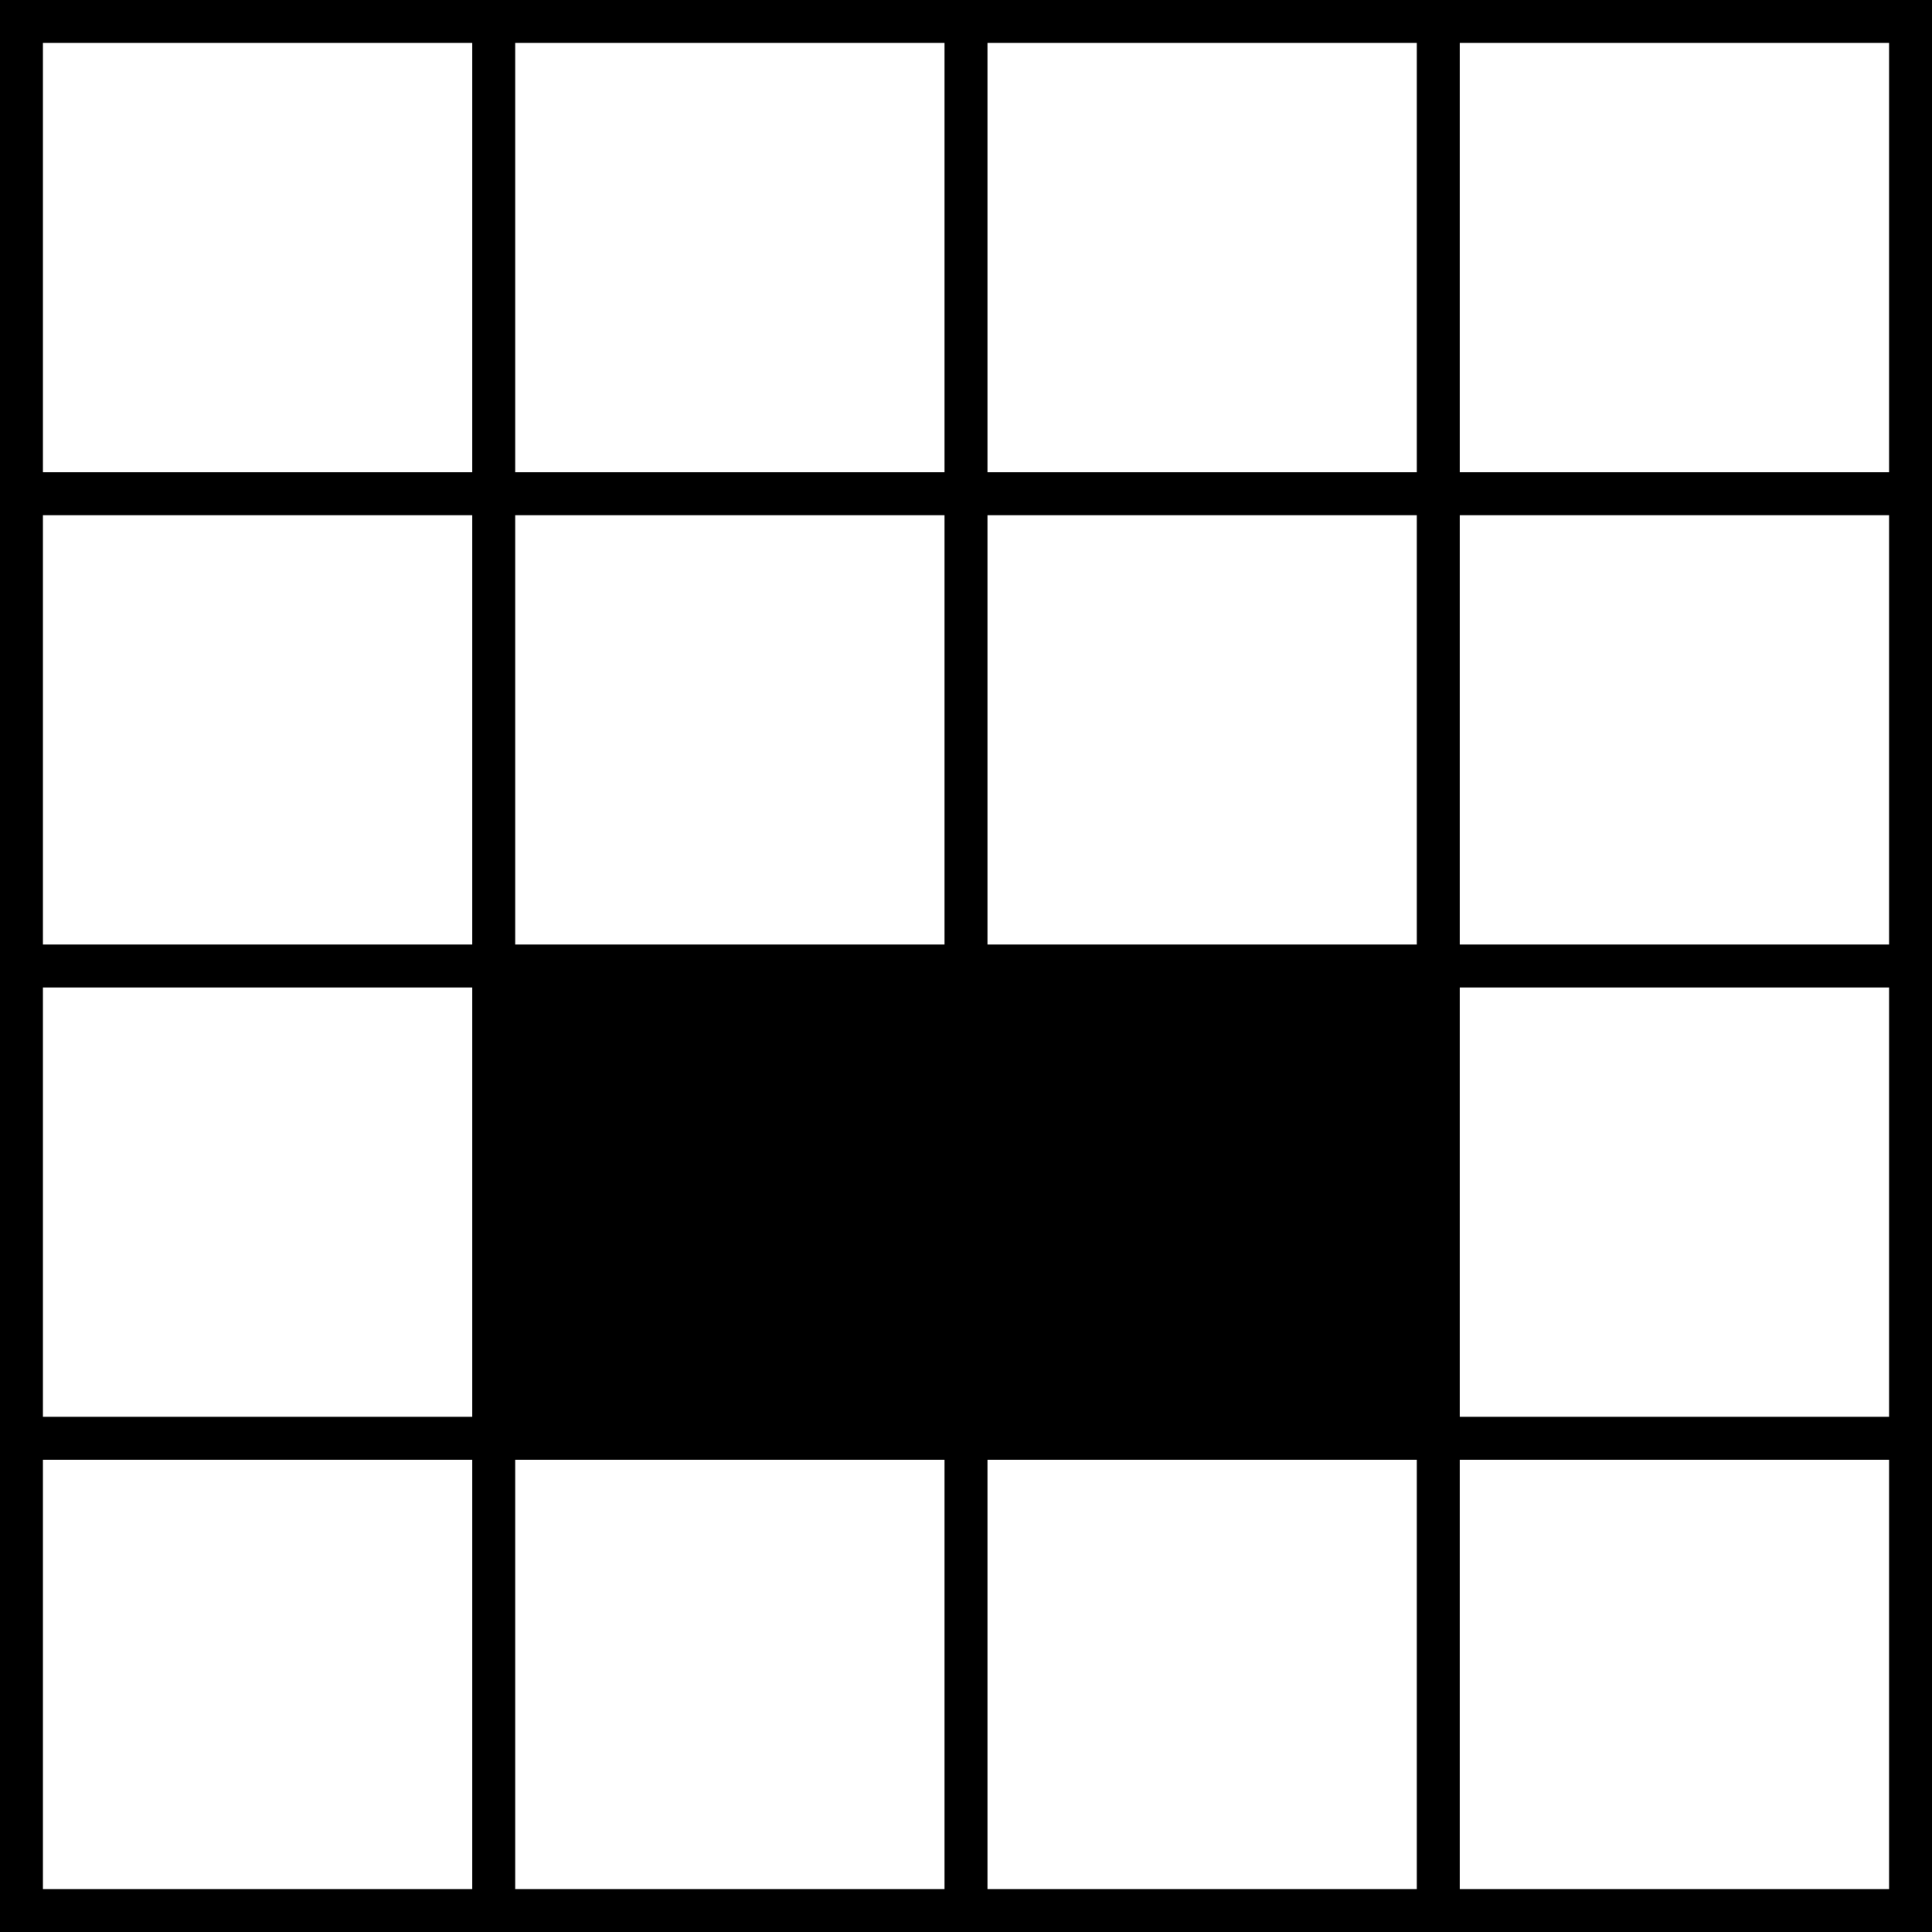
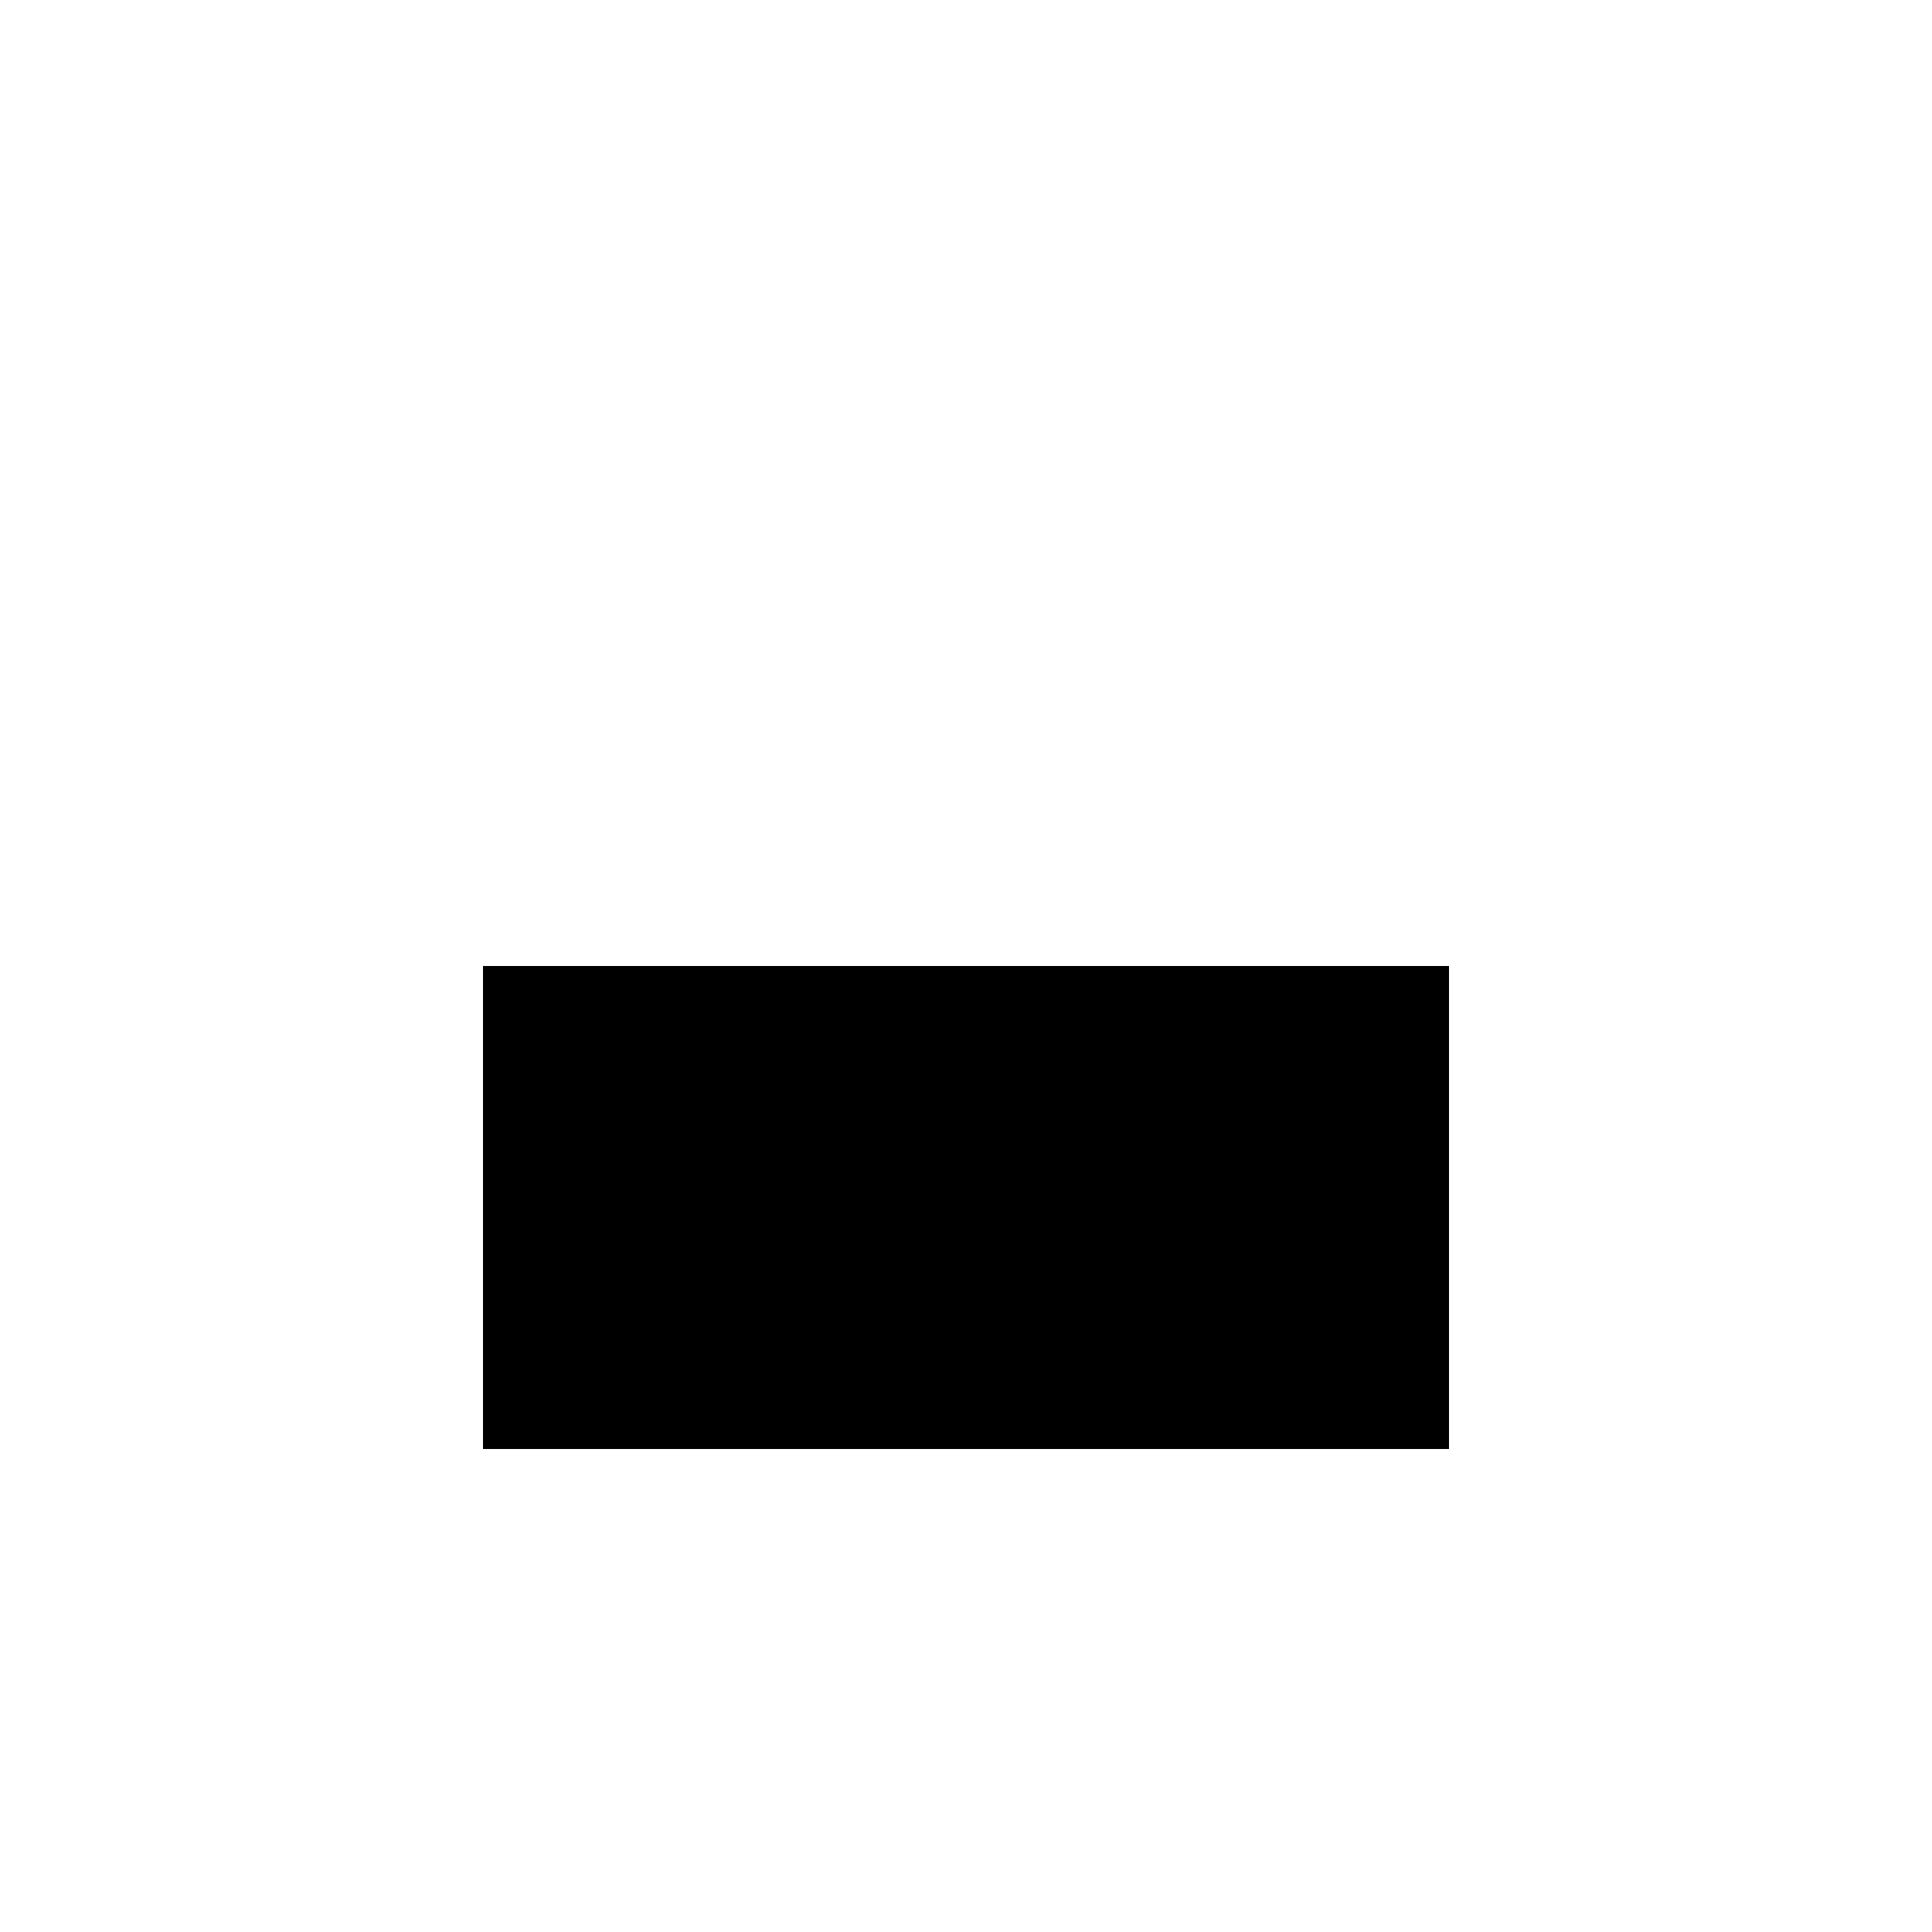
- <svg xmlns="http://www.w3.org/2000/svg" baseProfile="tiny" height="45px" version="1.2" width="45px">
+ <svg xmlns="http://www.w3.org/2000/svg" baseProfile="tiny" height="40px" version="1.2" width="40px">
  <defs />
-   <rect fill="rgb(0%,0%,0%)" height="45" width="45" x="0" y="0" />
-   <rect fill="rgb(100%,100%,100%)" height="10" width="10" x="1" y="1" />
-   <rect fill="rgb(100%,100%,100%)" height="10" width="10" x="12" y="1" />
-   <rect fill="rgb(100%,100%,100%)" height="10" width="10" x="23" y="1" />
-   <rect fill="rgb(100%,100%,100%)" height="10" width="10" x="34" y="1" />
-   <rect fill="rgb(100%,100%,100%)" height="10" width="10" x="1" y="12" />
-   <rect fill="rgb(100%,100%,100%)" height="10" width="10" x="12" y="12" />
-   <rect fill="rgb(100%,100%,100%)" height="10" width="10" x="23" y="12" />
-   <rect fill="rgb(100%,100%,100%)" height="10" width="10" x="34" y="12" />
-   <rect fill="rgb(100%,100%,100%)" height="10" width="10" x="1" y="23" />
-   <rect fill="rgb(0%,0%,0%)" height="10" width="10" x="12" y="23" />
-   <rect fill="rgb(0%,0%,0%)" height="10" width="10" x="23" y="23" />
-   <rect fill="rgb(100%,100%,100%)" height="10" width="10" x="34" y="23" />
-   <rect fill="rgb(100%,100%,100%)" height="10" width="10" x="1" y="34" />
-   <rect fill="rgb(100%,100%,100%)" height="10" width="10" x="12" y="34" />
-   <rect fill="rgb(100%,100%,100%)" height="10" width="10" x="23" y="34" />
-   <rect fill="rgb(100%,100%,100%)" height="10" width="10" x="34" y="34" />
+   <rect fill="rgb(0%,0%,0%)" height="40" width="40" x="0" y="0" />
+   <rect fill="rgb(100%,100%,100%)" height="10" width="10" x="0" y="0" />
+   <rect fill="rgb(100%,100%,100%)" height="10" width="10" x="10" y="0" />
+   <rect fill="rgb(100%,100%,100%)" height="10" width="10" x="20" y="0" />
+   <rect fill="rgb(100%,100%,100%)" height="10" width="10" x="30" y="0" />
+   <rect fill="rgb(100%,100%,100%)" height="10" width="10" x="0" y="10" />
+   <rect fill="rgb(100%,100%,100%)" height="10" width="10" x="10" y="10" />
+   <rect fill="rgb(100%,100%,100%)" height="10" width="10" x="20" y="10" />
+   <rect fill="rgb(100%,100%,100%)" height="10" width="10" x="30" y="10" />
+   <rect fill="rgb(100%,100%,100%)" height="10" width="10" x="0" y="20" />
+   <rect fill="rgb(100%,100%,100%)" height="10" width="10" x="30" y="20" />
+   <rect fill="rgb(100%,100%,100%)" height="10" width="10" x="0" y="30" />
+   <rect fill="rgb(100%,100%,100%)" height="10" width="10" x="10" y="30" />
+   <rect fill="rgb(100%,100%,100%)" height="10" width="10" x="20" y="30" />
+   <rect fill="rgb(100%,100%,100%)" height="10" width="10" x="30" y="30" />
</svg>
